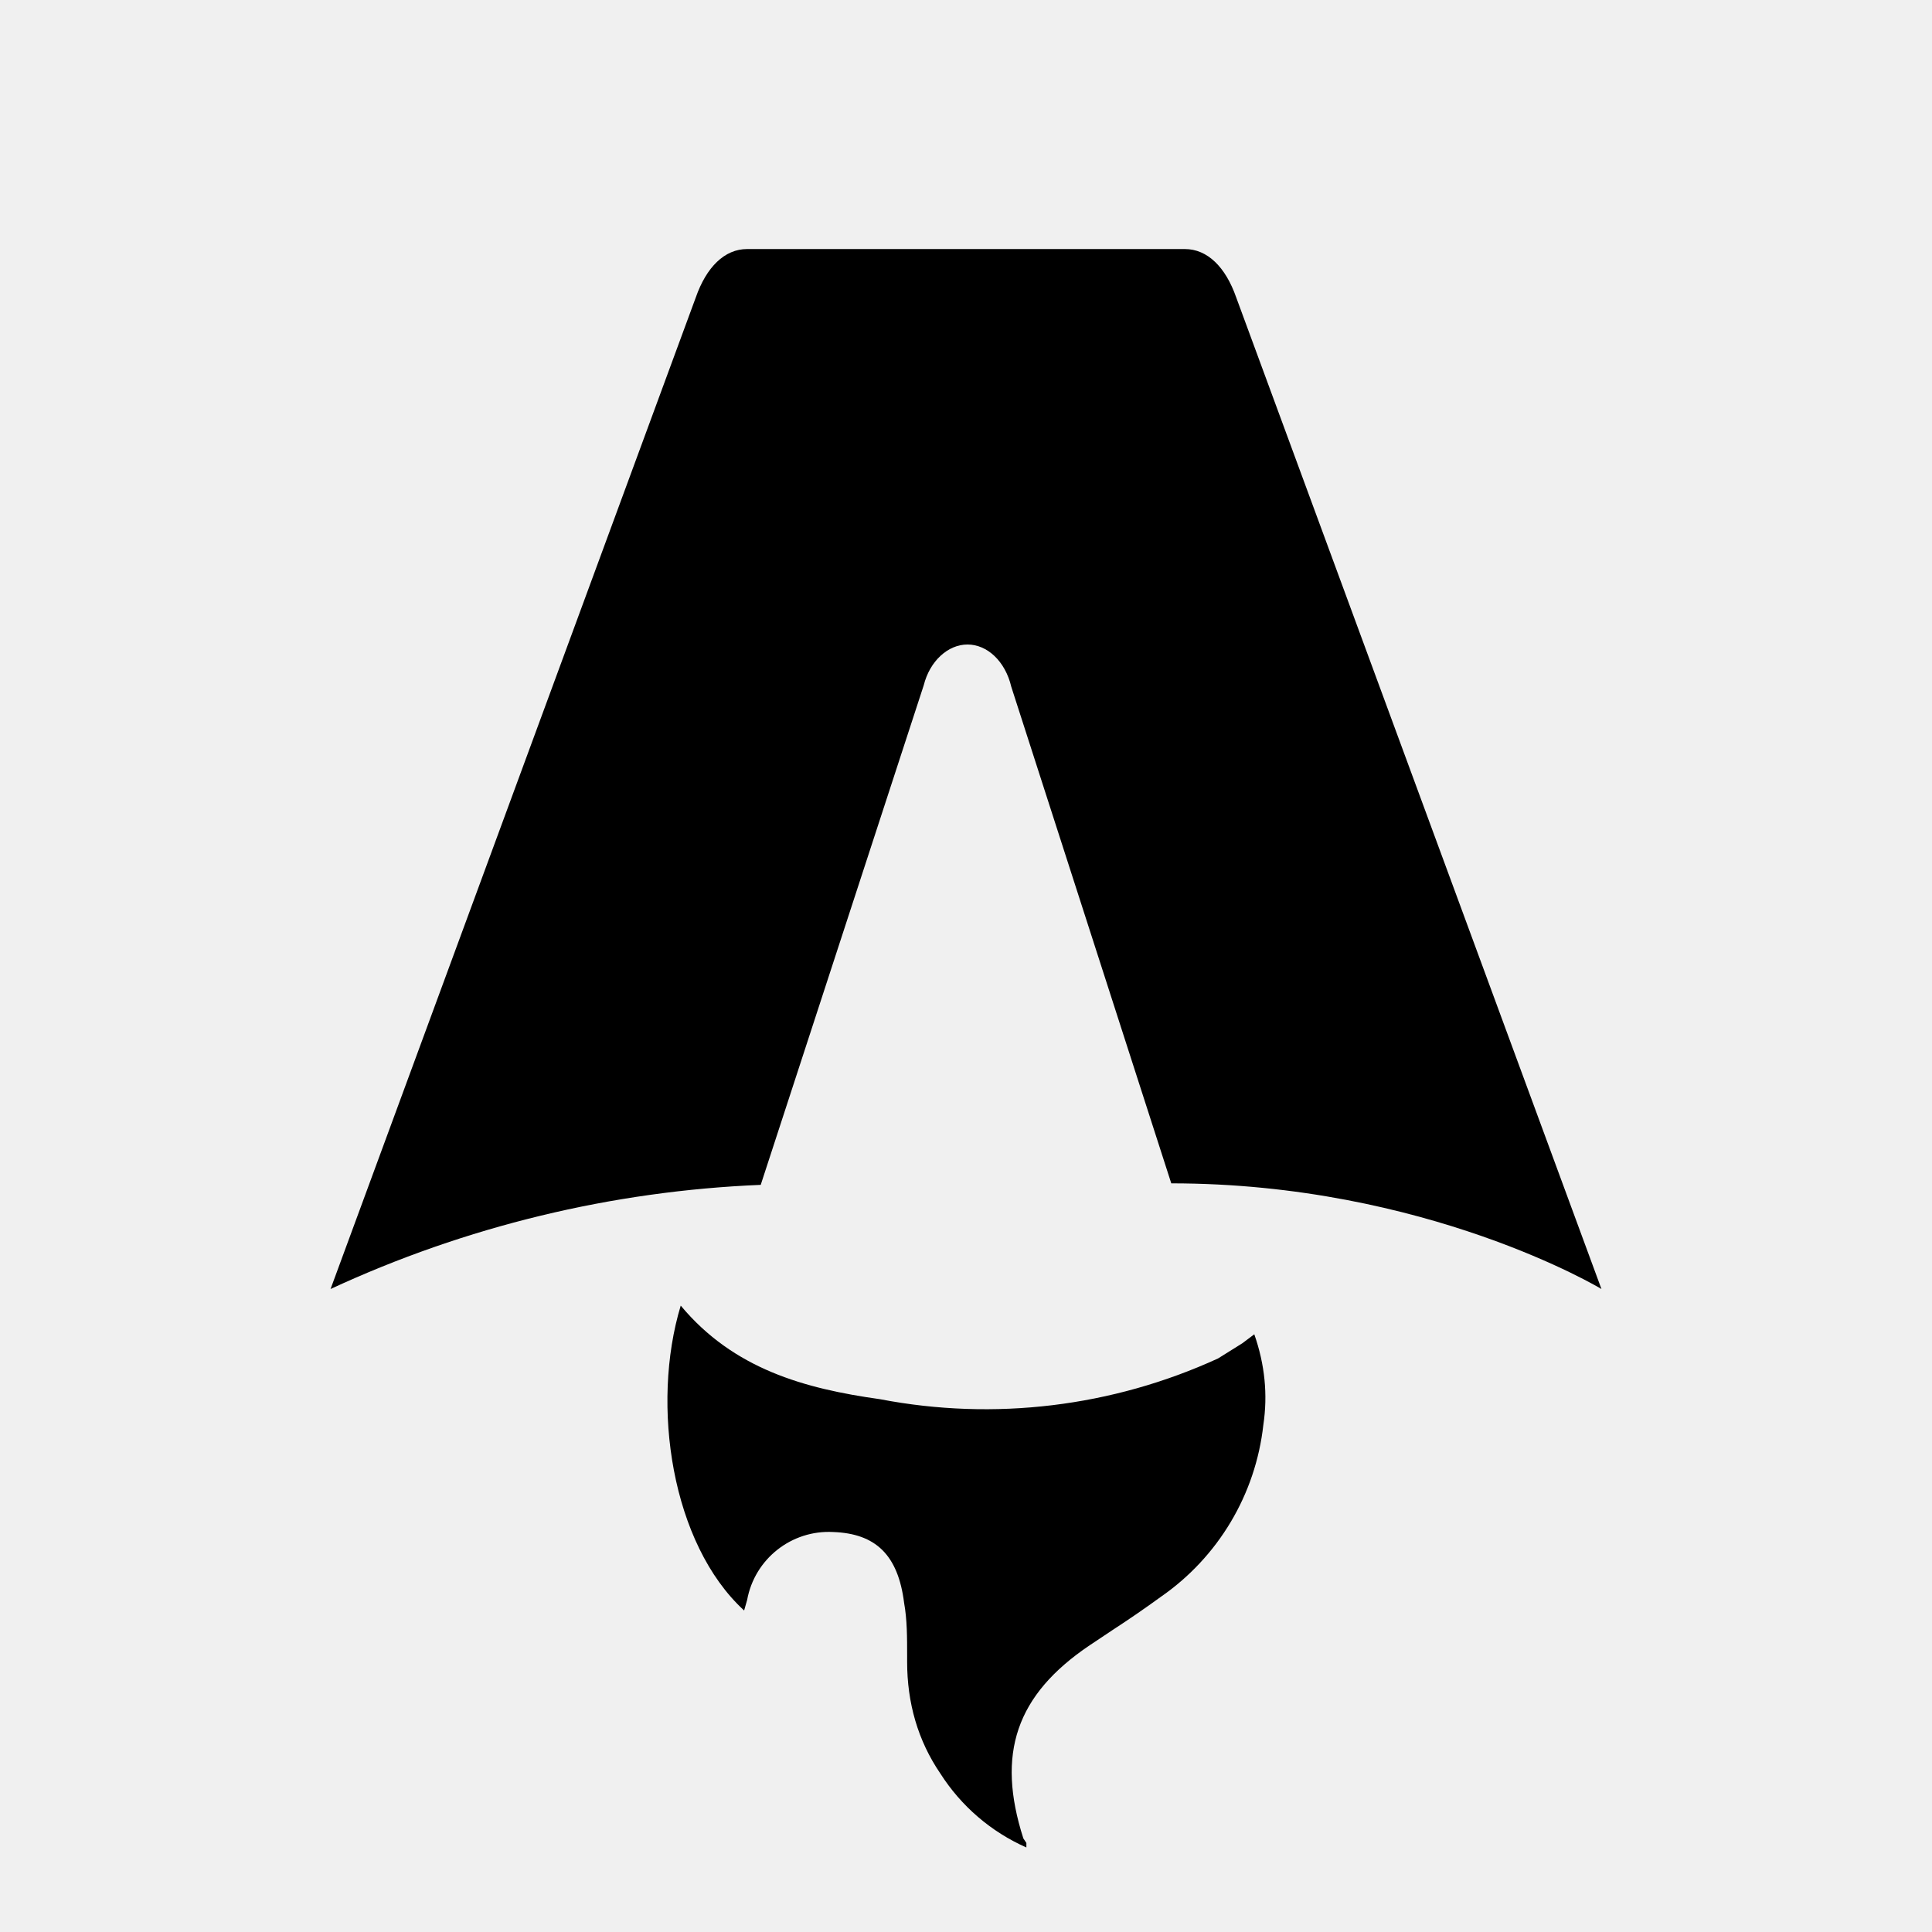
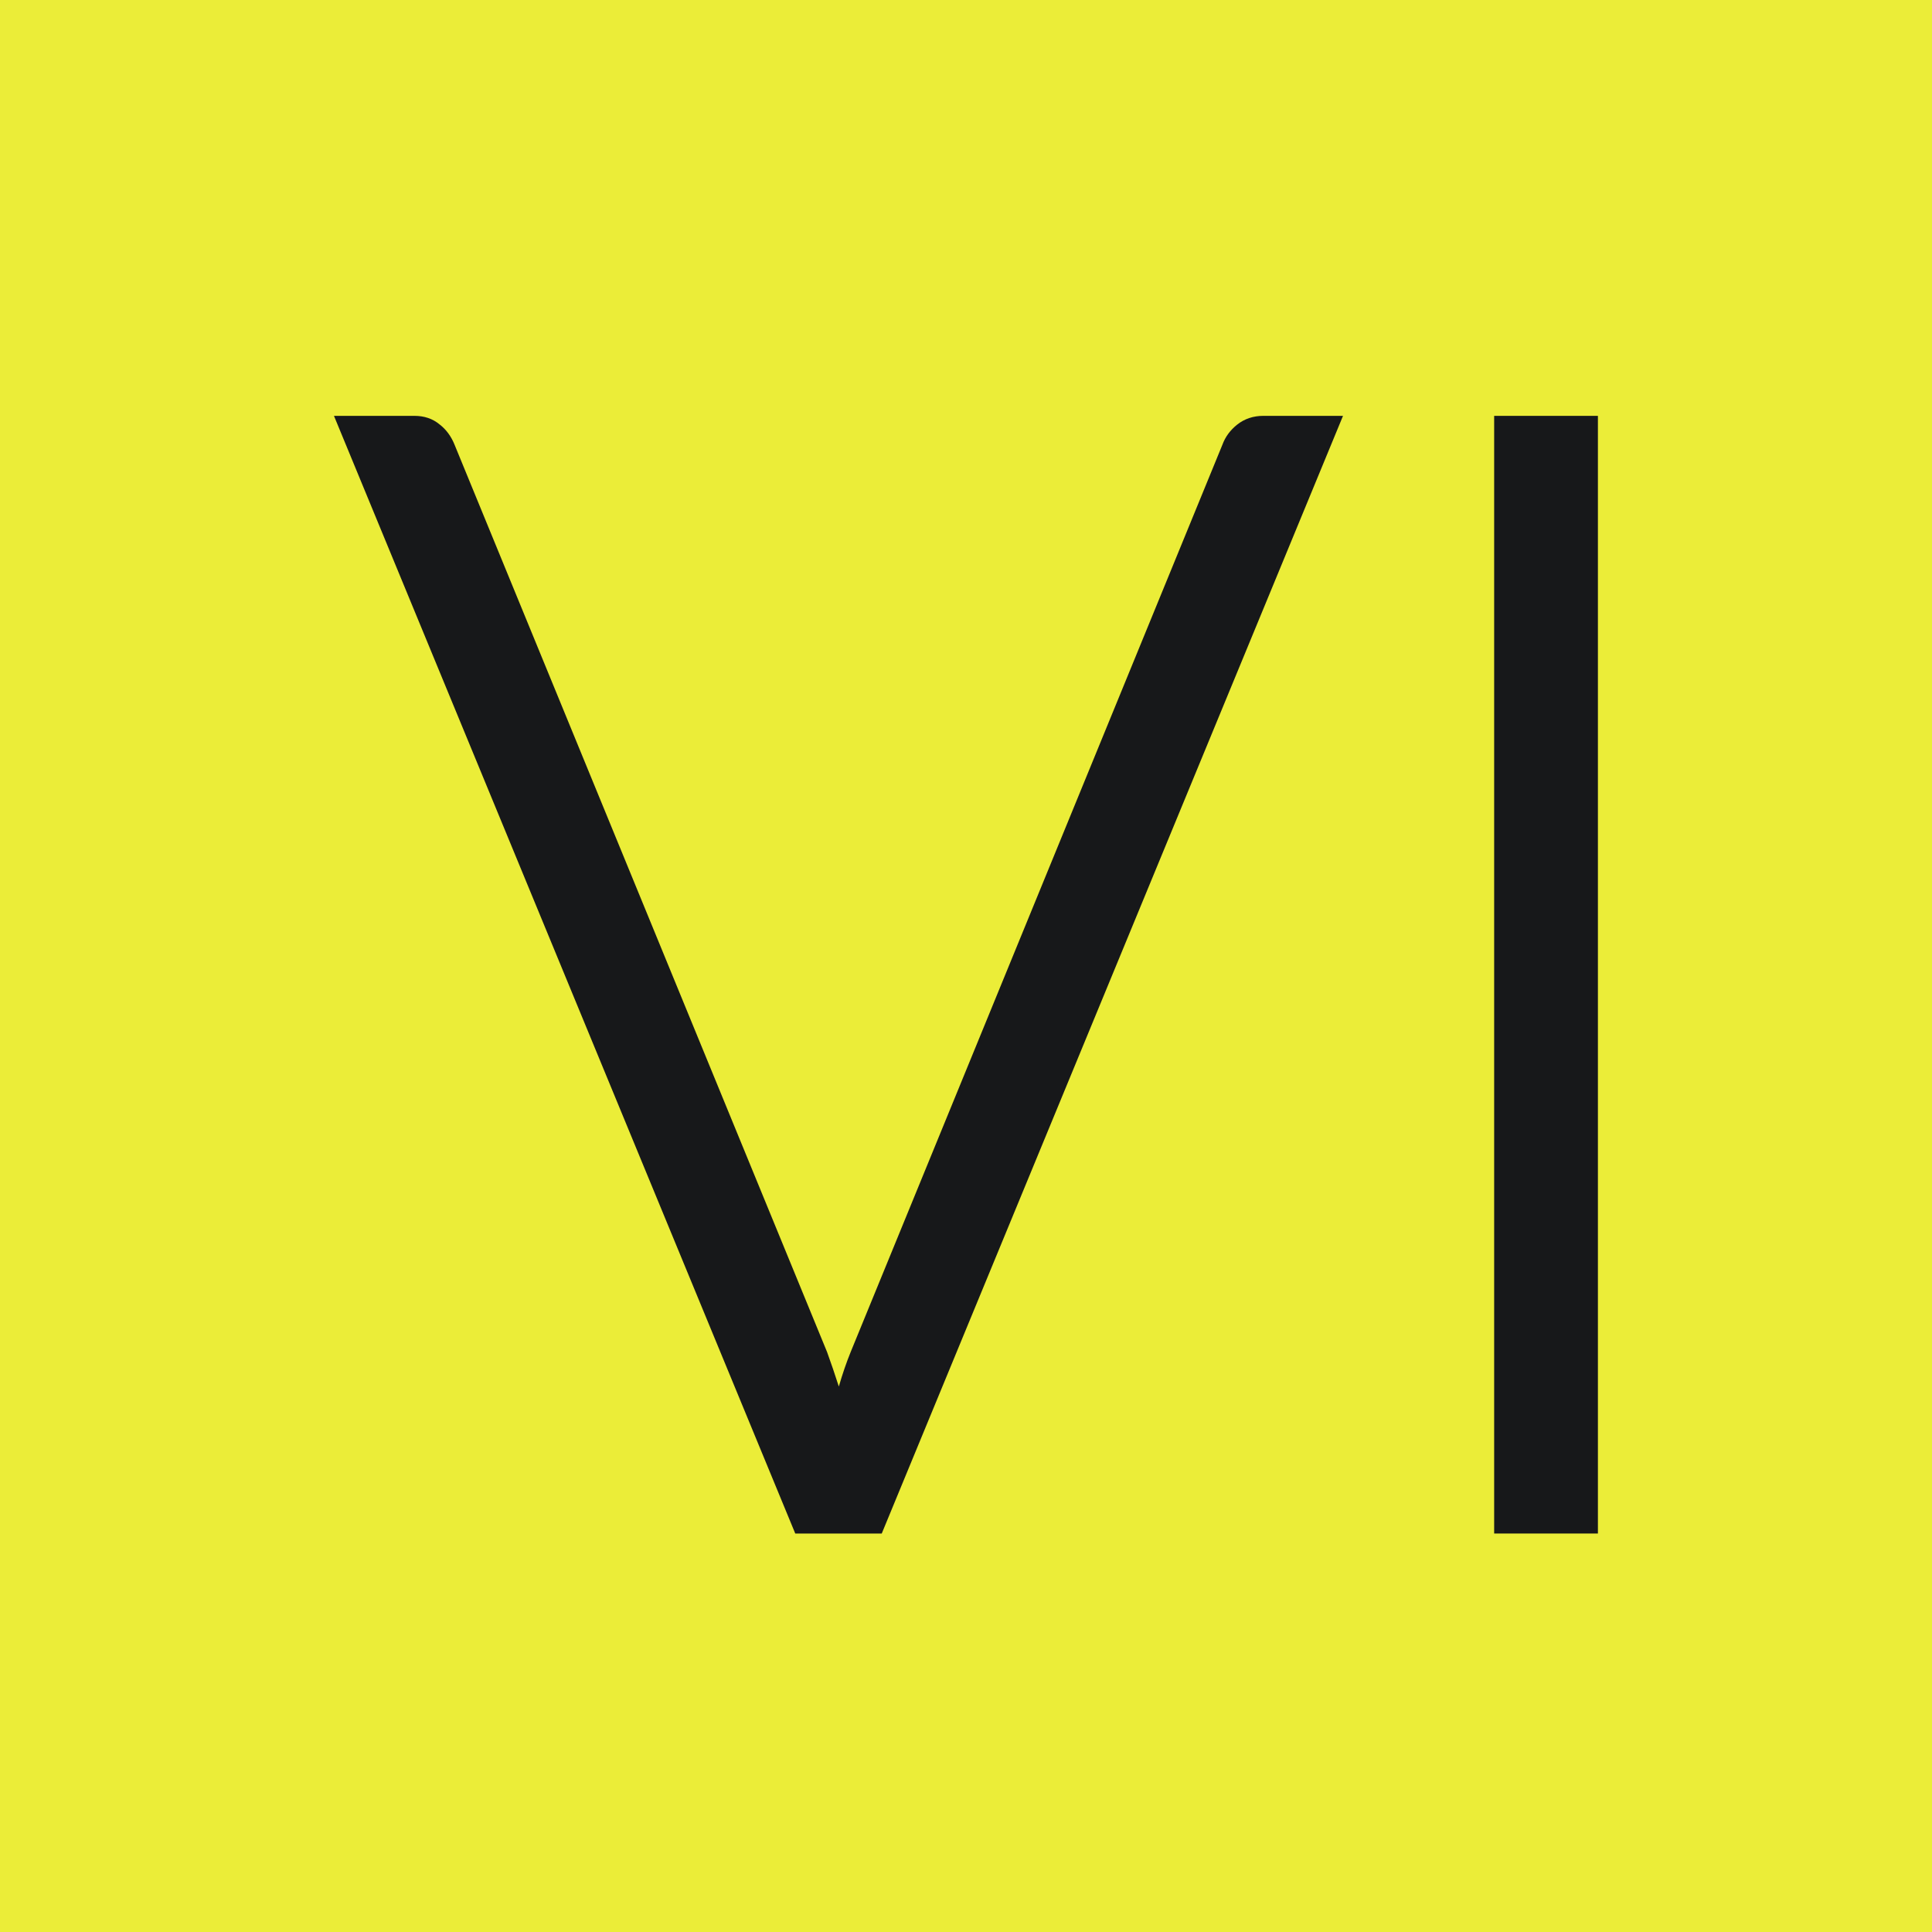
- <svg xmlns="http://www.w3.org/2000/svg" fill="none" viewBox="0 0 128 128">
-   <path d="M50.4 78.5a75.1 75.1 0 0 0-28.5 6.9l24.2-65.7c.7-2 1.9-3.2 3.4-3.2h29c1.5 0 2.7 1.2 3.4 3.2l24.2 65.7s-11.6-7-28.5-7L67 45.5c-.4-1.7-1.6-2.8-2.9-2.8-1.3 0-2.5 1.1-2.9 2.7L50.4 78.5Zm-1.1 28.2Zm-4.2-20.2c-2 6.6-.6 15.8 4.2 20.2a17.5 17.5 0 0 1 .2-.7 5.5 5.5 0 0 1 5.7-4.5c2.8.1 4.3 1.5 4.7 4.7.2 1.1.2 2.3.2 3.5v.4c0 2.7.7 5.2 2.2 7.4a13 13 0 0 0 5.7 4.9v-.3l-.2-.3c-1.8-5.6-.5-9.5 4.4-12.8l1.5-1a73 73 0 0 0 3.2-2.2 16 16 0 0 0 6.8-11.4c.3-2 .1-4-.6-6l-.8.6-1.6 1a37 37 0 0 1-22.4 2.7c-5-.7-9.7-2-13.2-6.2Z" />
-   <style>
-         path { fill: #000; }
-         @media (prefers-color-scheme: dark) {
-             path { fill: #FFF; }
-         }
-     </style>
+ <svg xmlns="http://www.w3.org/2000/svg" width="80" height="80" viewBox="0 0 80 80">
+   <rect width="80" height="80" fill="#EBED38" />
+   <g transform="translate(13.83 16.5)">
+     <path d="M3.338 0.72C3.727 0.72 4.086 0.832 4.38 1.081H4.381C4.65 1.29 4.848 1.567 4.983 1.892L4.984 1.895L20.408 39.462L20.416 39.481C20.579 39.931 20.742 40.408 20.904 40.913C21.051 40.403 21.217 39.918 21.403 39.462L36.788 1.913C36.908 1.584 37.116 1.308 37.394 1.086C37.704 0.838 38.073 0.72 38.474 0.72H41.781L41.496 1.411L22.809 46.69L22.681 47H19.1L18.972 46.69L0.284 1.411L-0.001 0.72H3.338Z" fill="#17181A" />
+     <path d="M52.336 47H48.04V0.72H52.336V47Z" fill="#17181A" />
+   </g>
</svg>
